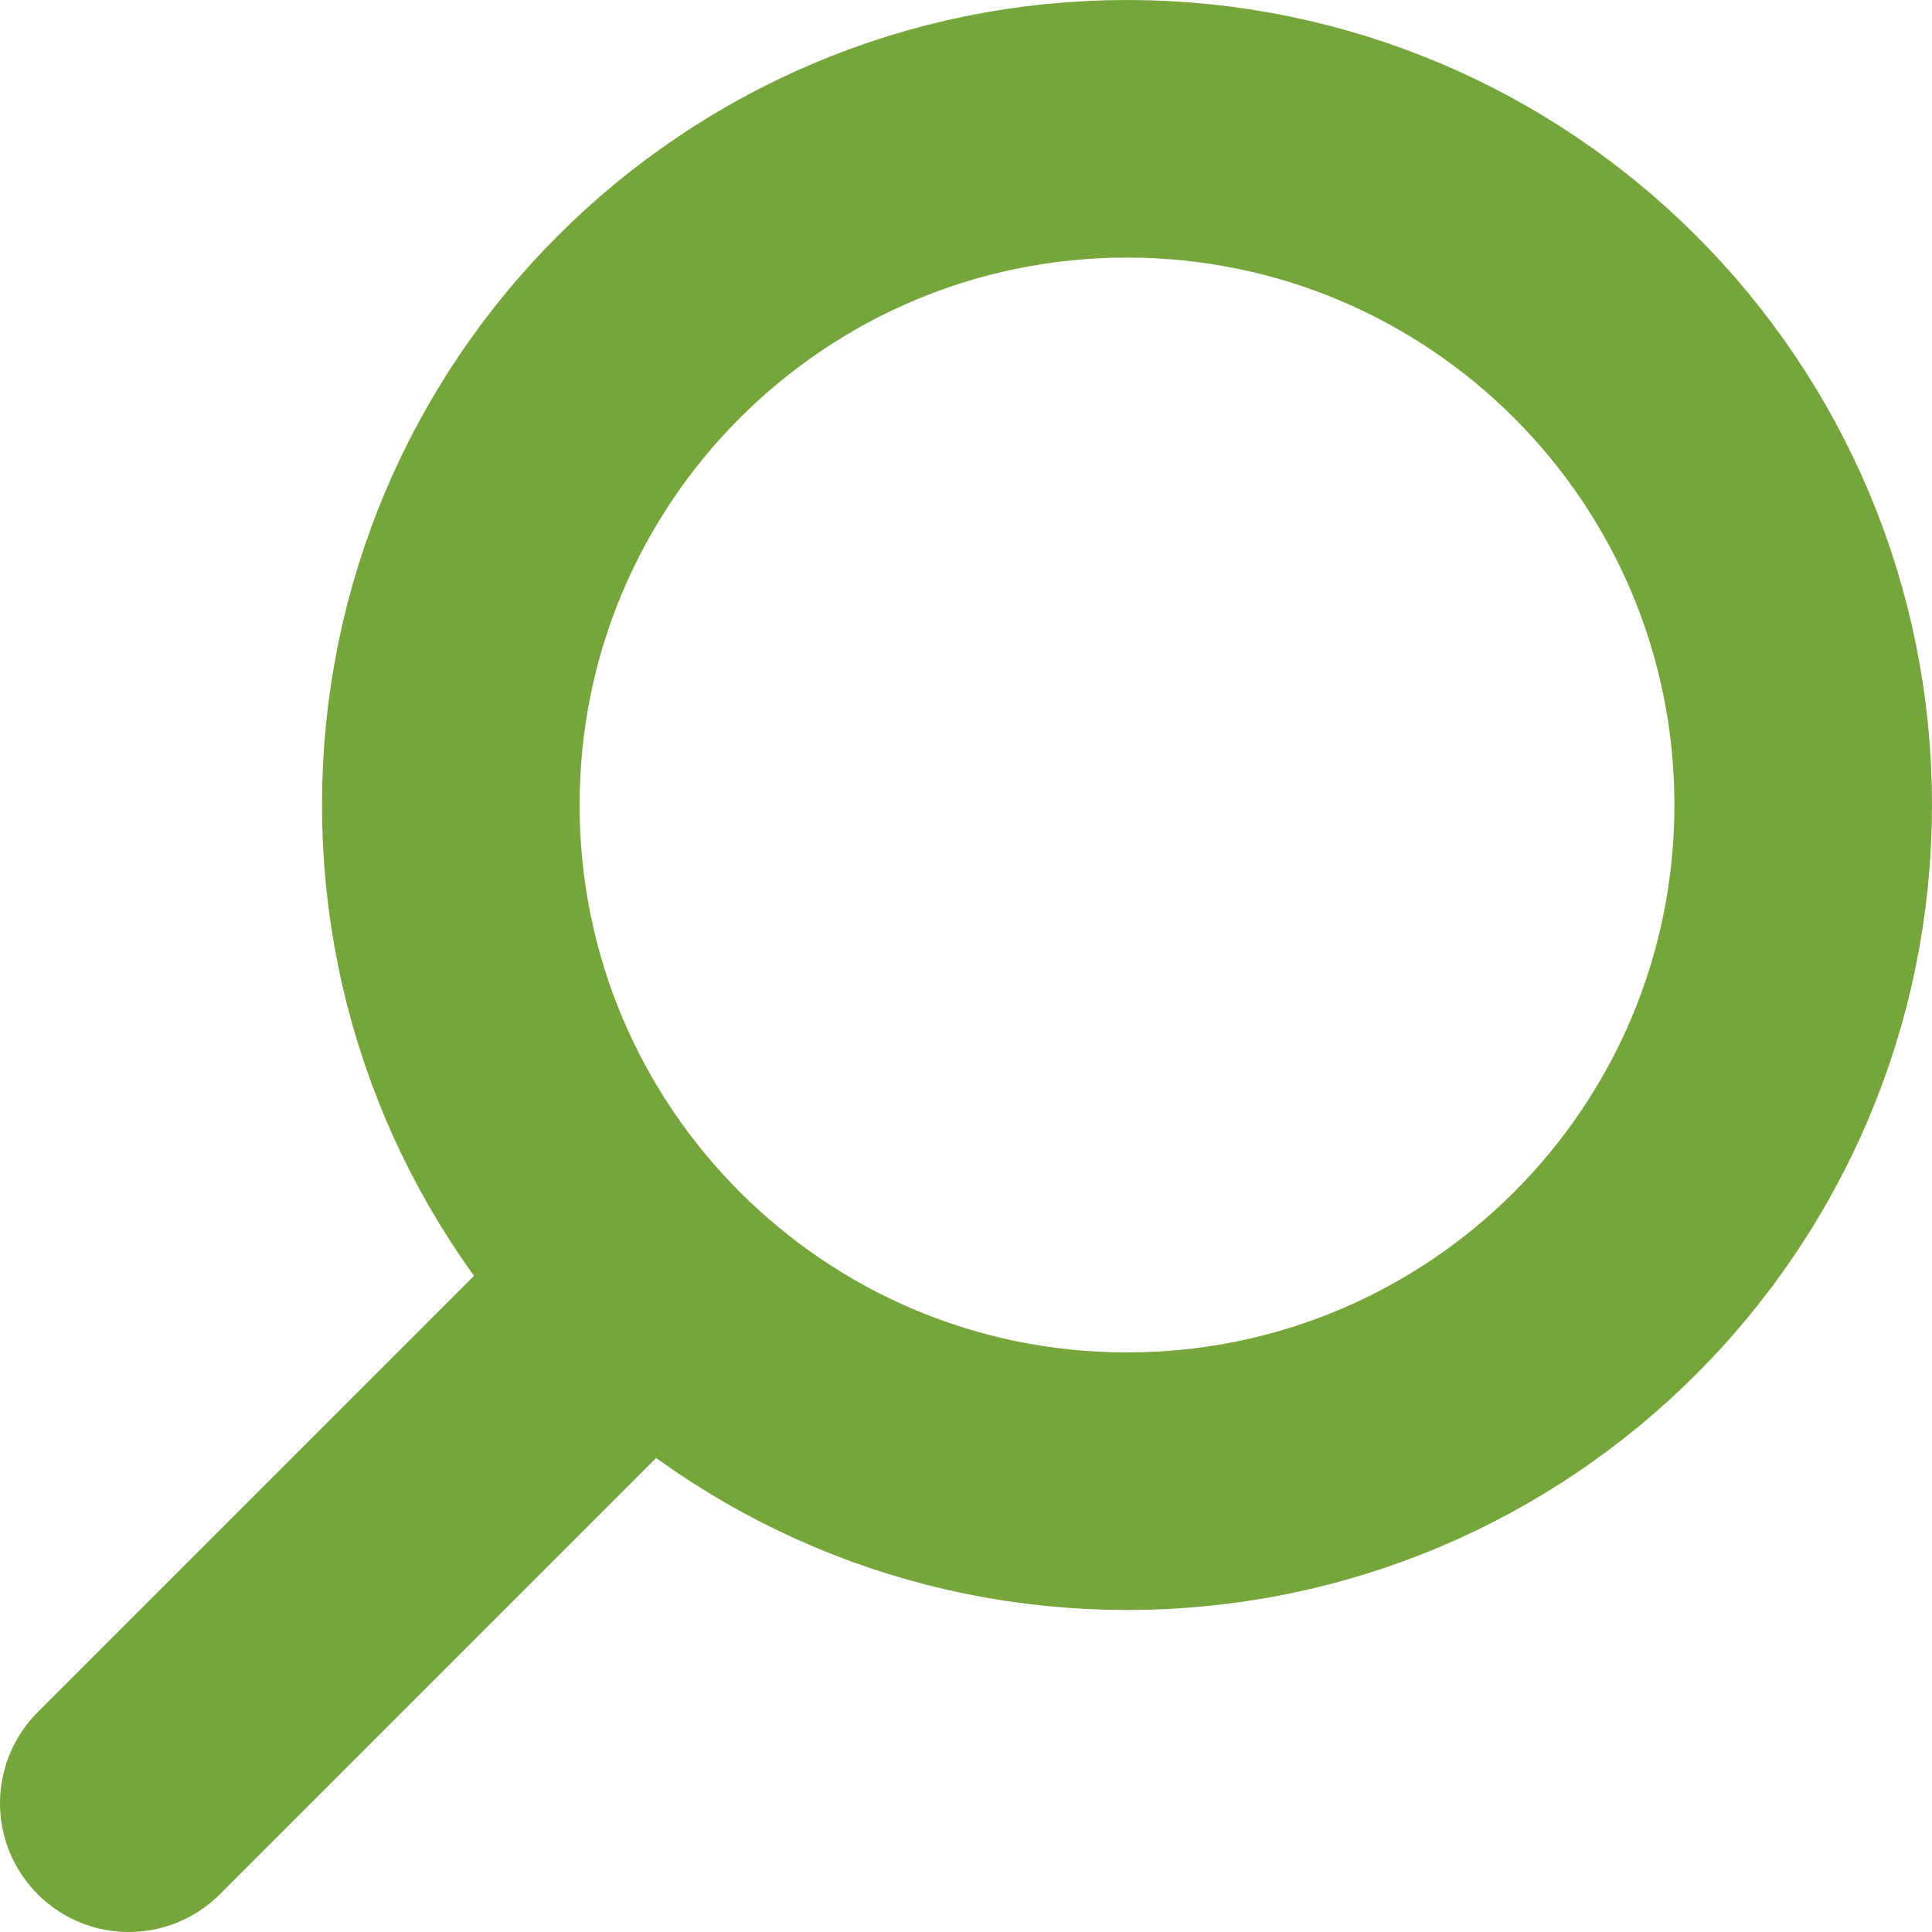
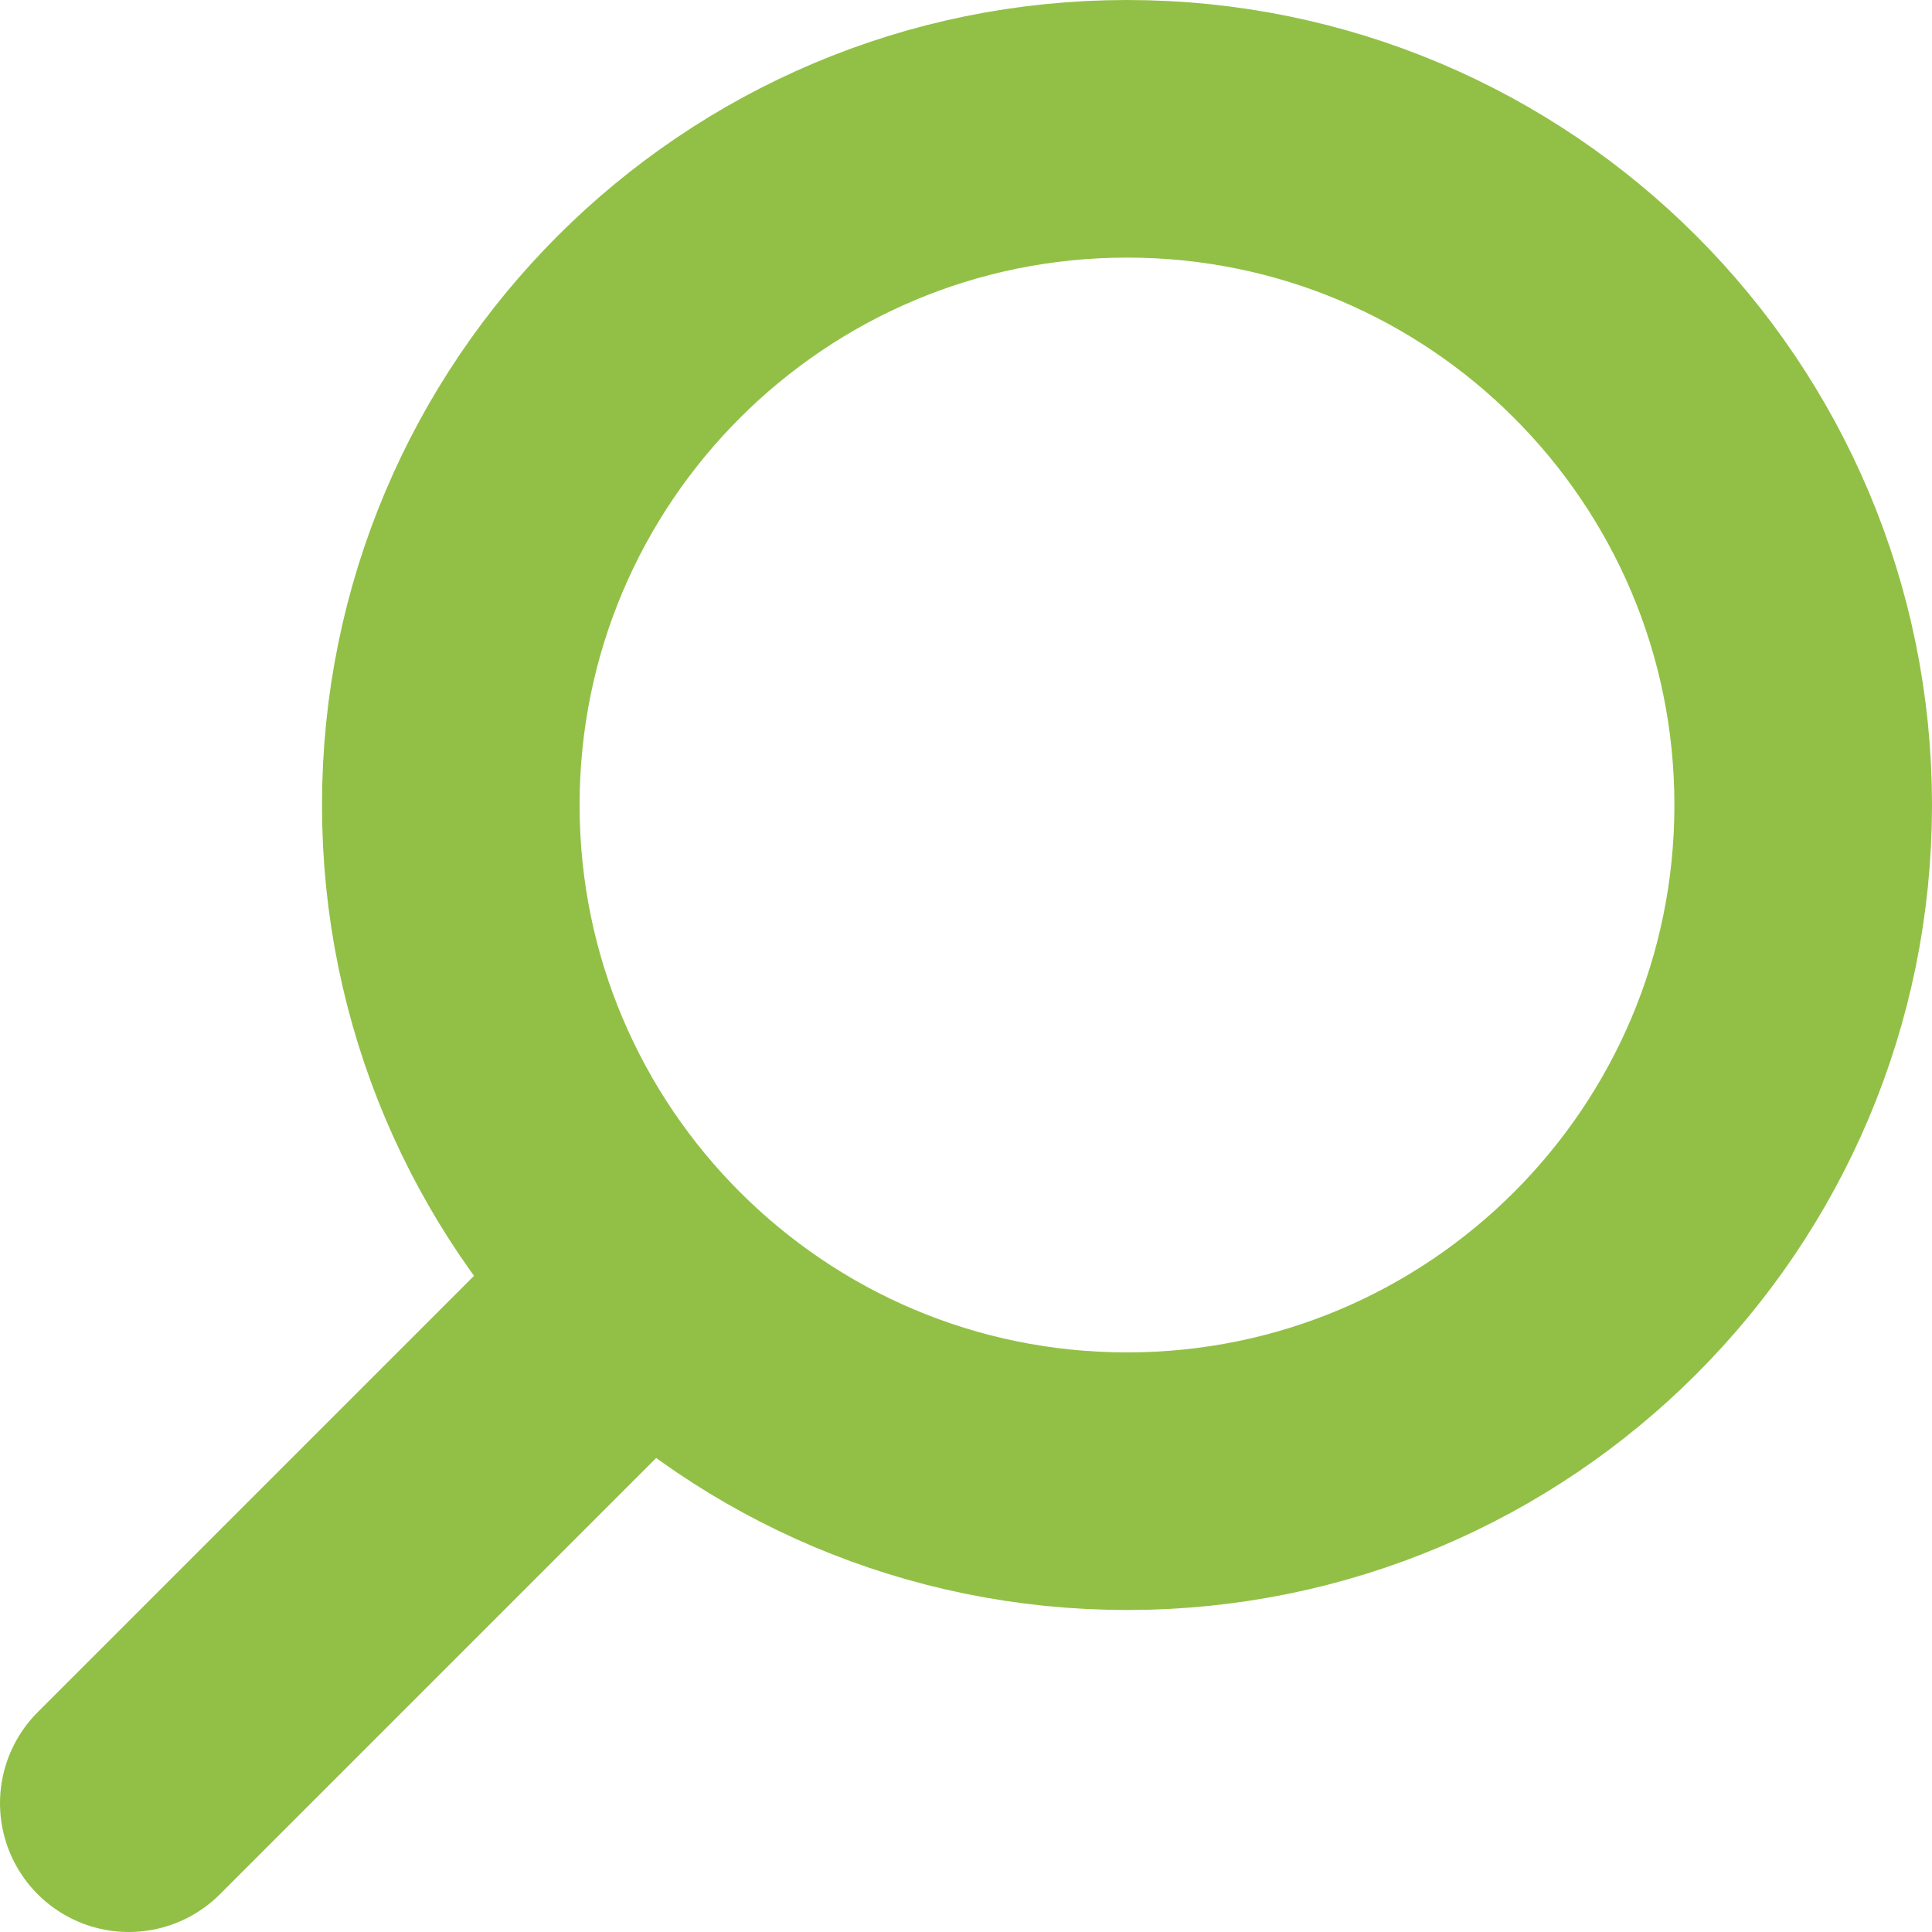
<svg xmlns="http://www.w3.org/2000/svg" width="30" height="30" viewBox="0 0 30 30" fill="none">
-   <path d="M17.5 23C11.701 23 7 18.299 7 12.5C7 6.701 11.701 2 17.5 2C23.299 2 28 6.701 28 12.5C28 18.299 23.299 23 17.5 23Z" stroke="#76A63B" stroke-width="4" />
-   <path d="M10 20L2 28" stroke="#76A63B" stroke-width="4" stroke-linecap="round" />
+   <path d="M17.5 23C11.701 23 7 18.299 7 12.5C7 6.701 11.701 2 17.5 2C23.299 2 28 6.701 28 12.5C28 18.299 23.299 23 17.5 23Z" stroke="#92C046" stroke-width="4" />
+   <path d="M10 20L2 28" stroke="#92C046" stroke-width="4" stroke-linecap="round" />
</svg>
